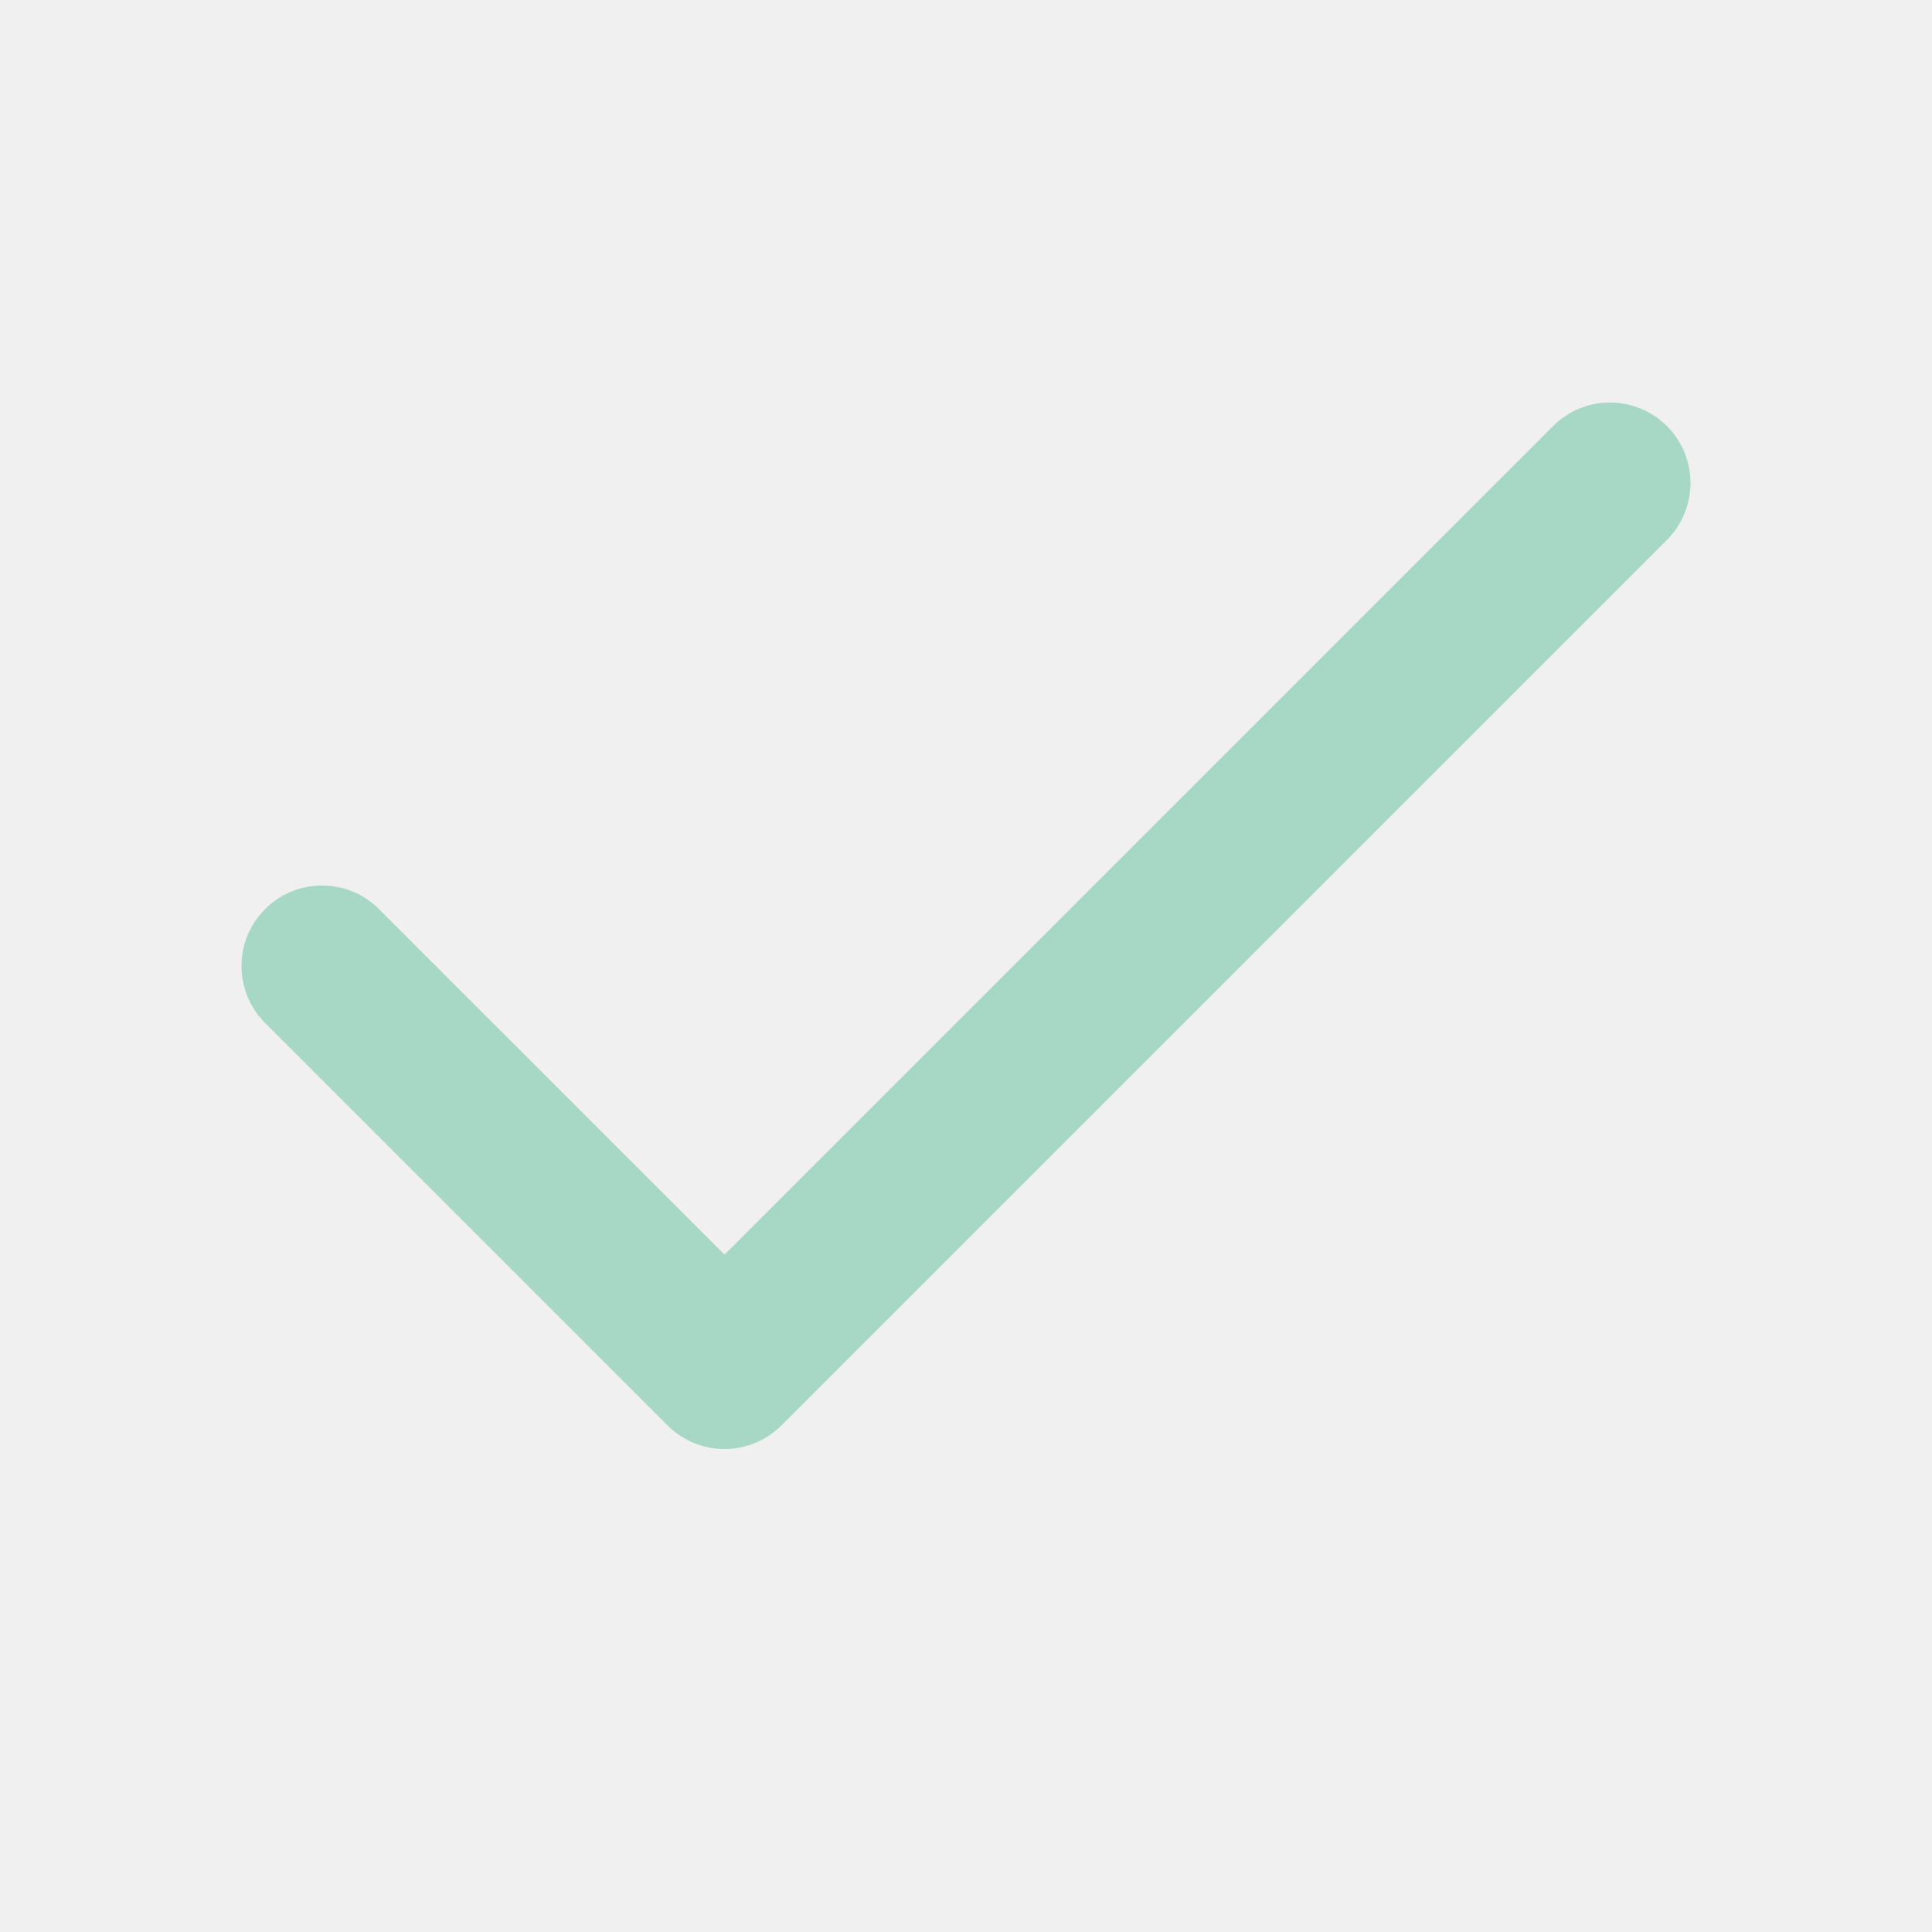
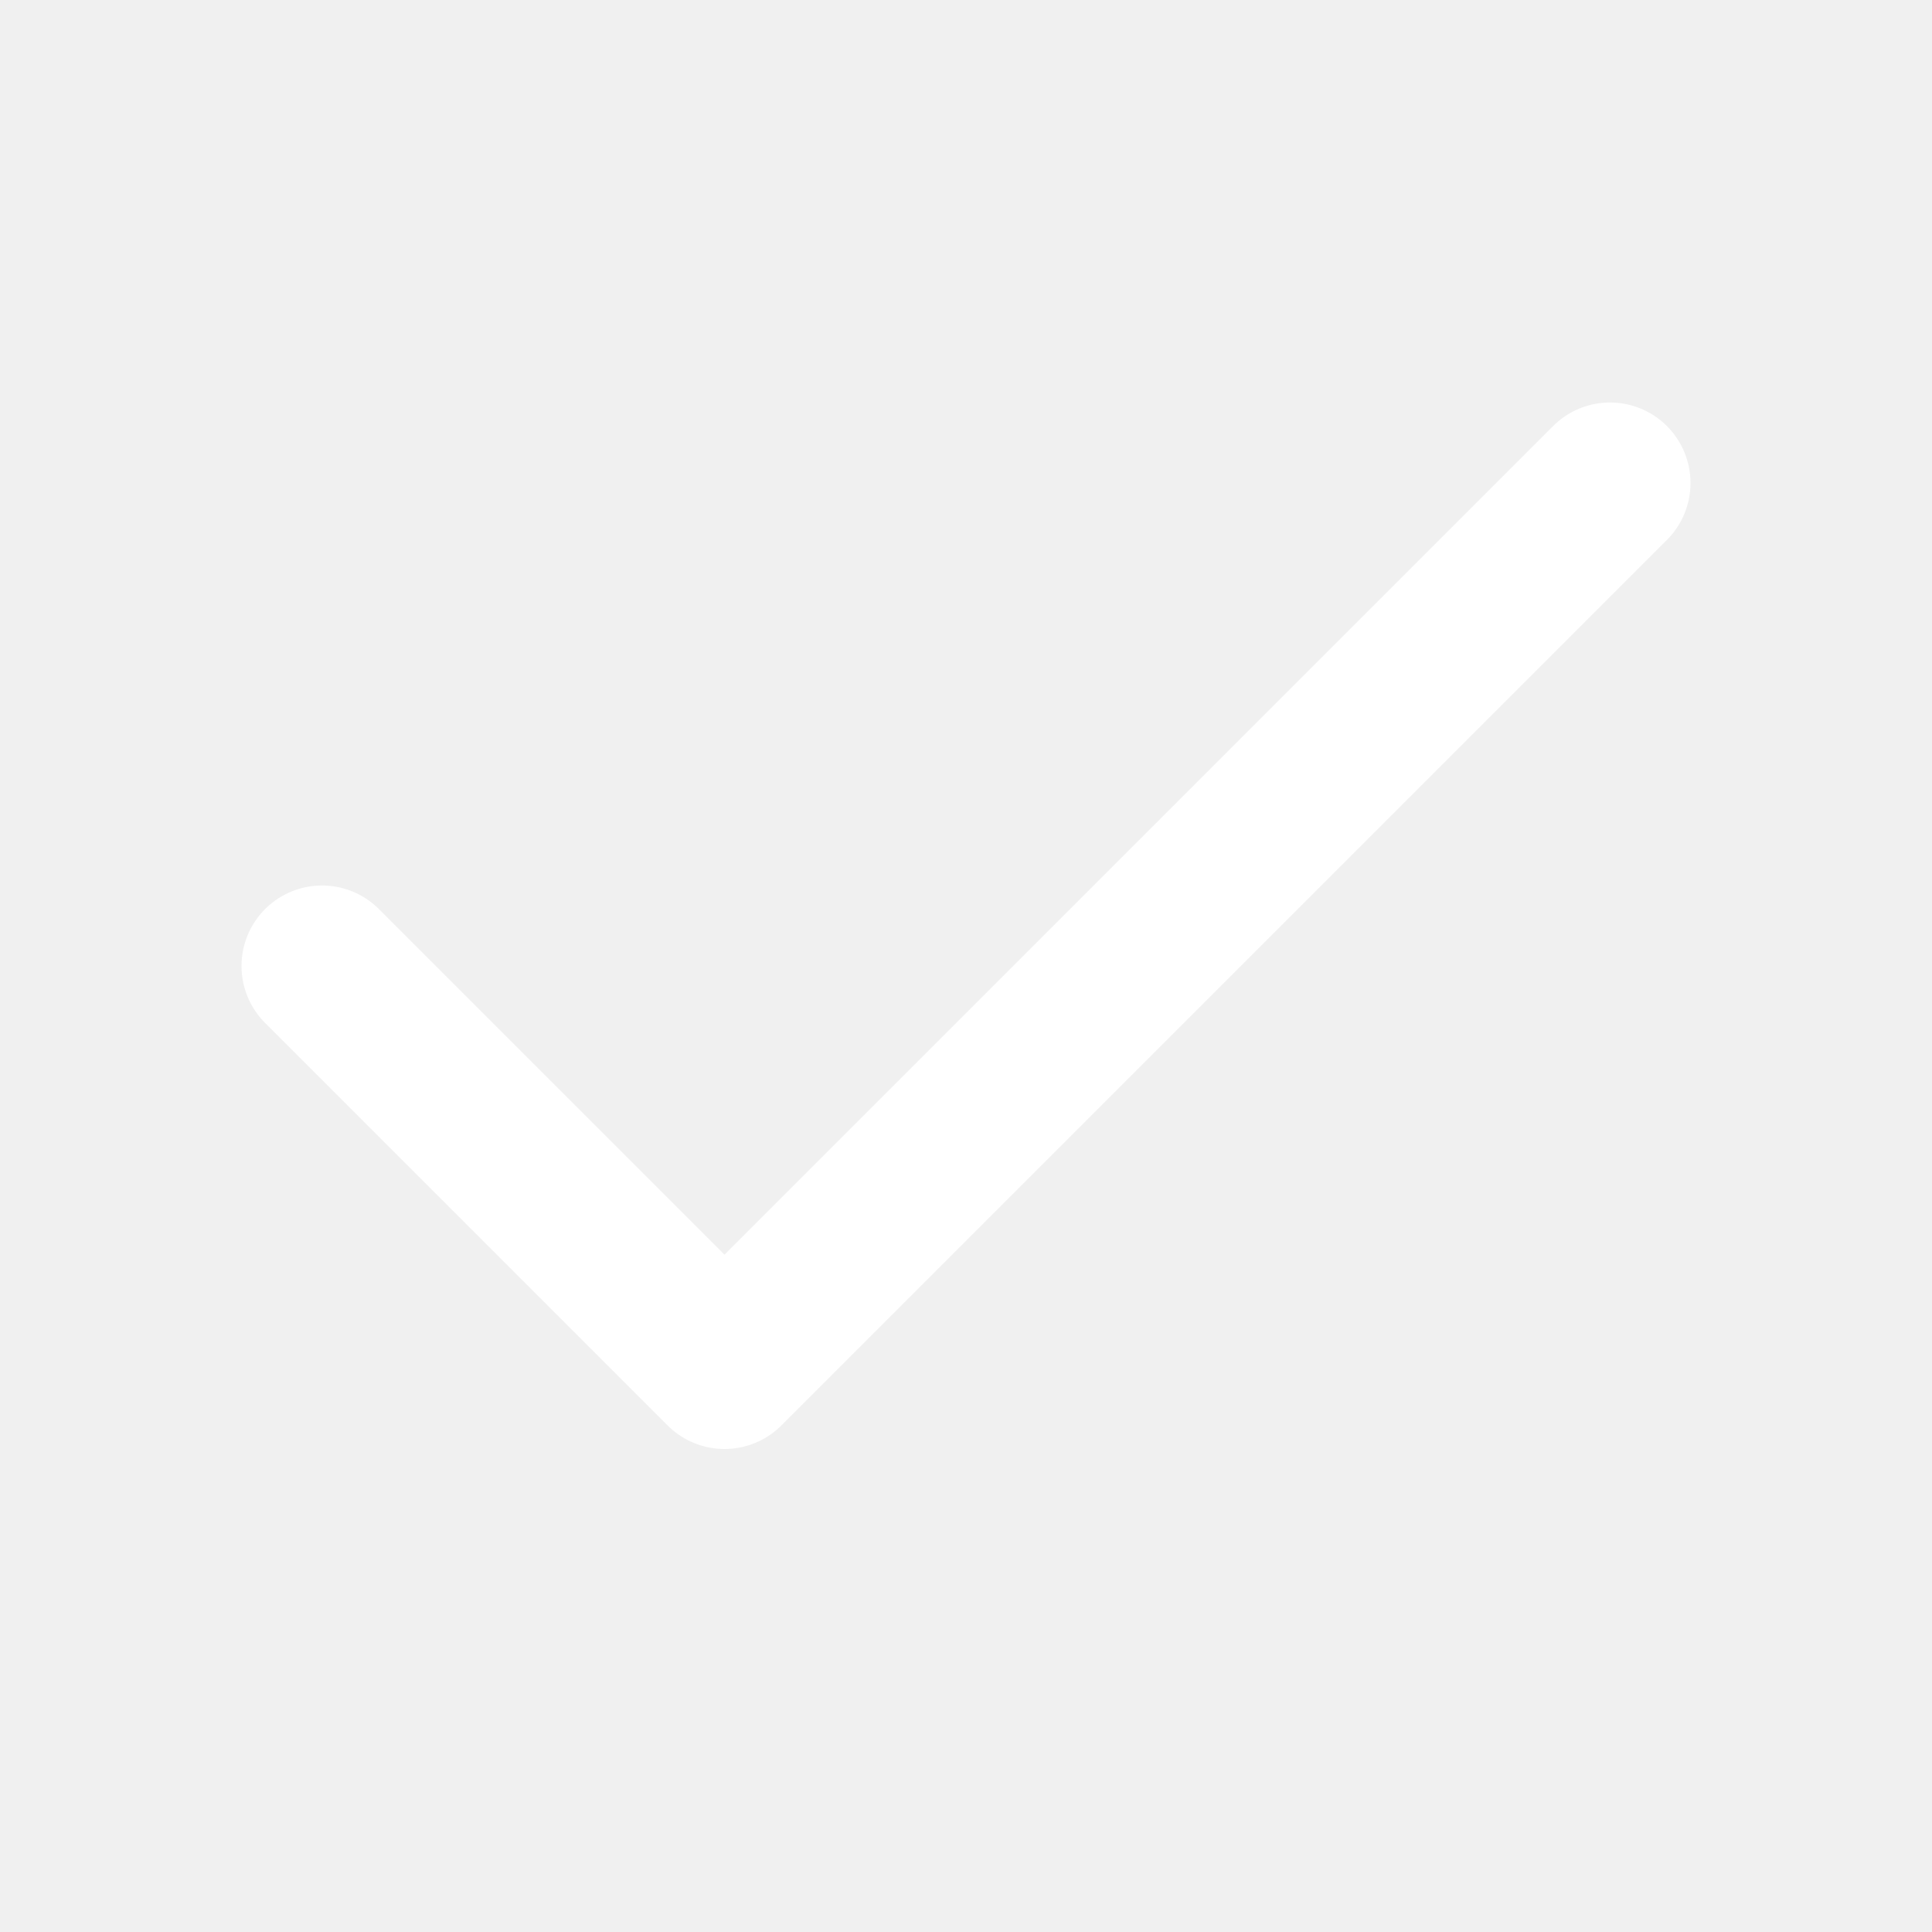
- <svg xmlns="http://www.w3.org/2000/svg" class="lucide lucide-check" width="24" height="24" viewBox="0 0 24 24" fill="none" stroke="#A7D7C5" stroke-width="2" stroke-linecap="round" stroke-linejoin="round">
+ <svg xmlns="http://www.w3.org/2000/svg" class="lucide lucide-check" width="24" height="24" viewBox="0 0 24 24" fill="none" stroke="#FFFFFF" stroke-width="2" stroke-linecap="round" stroke-linejoin="round">
  <path d="M20 6 9 17l-5-5" />
</svg>
